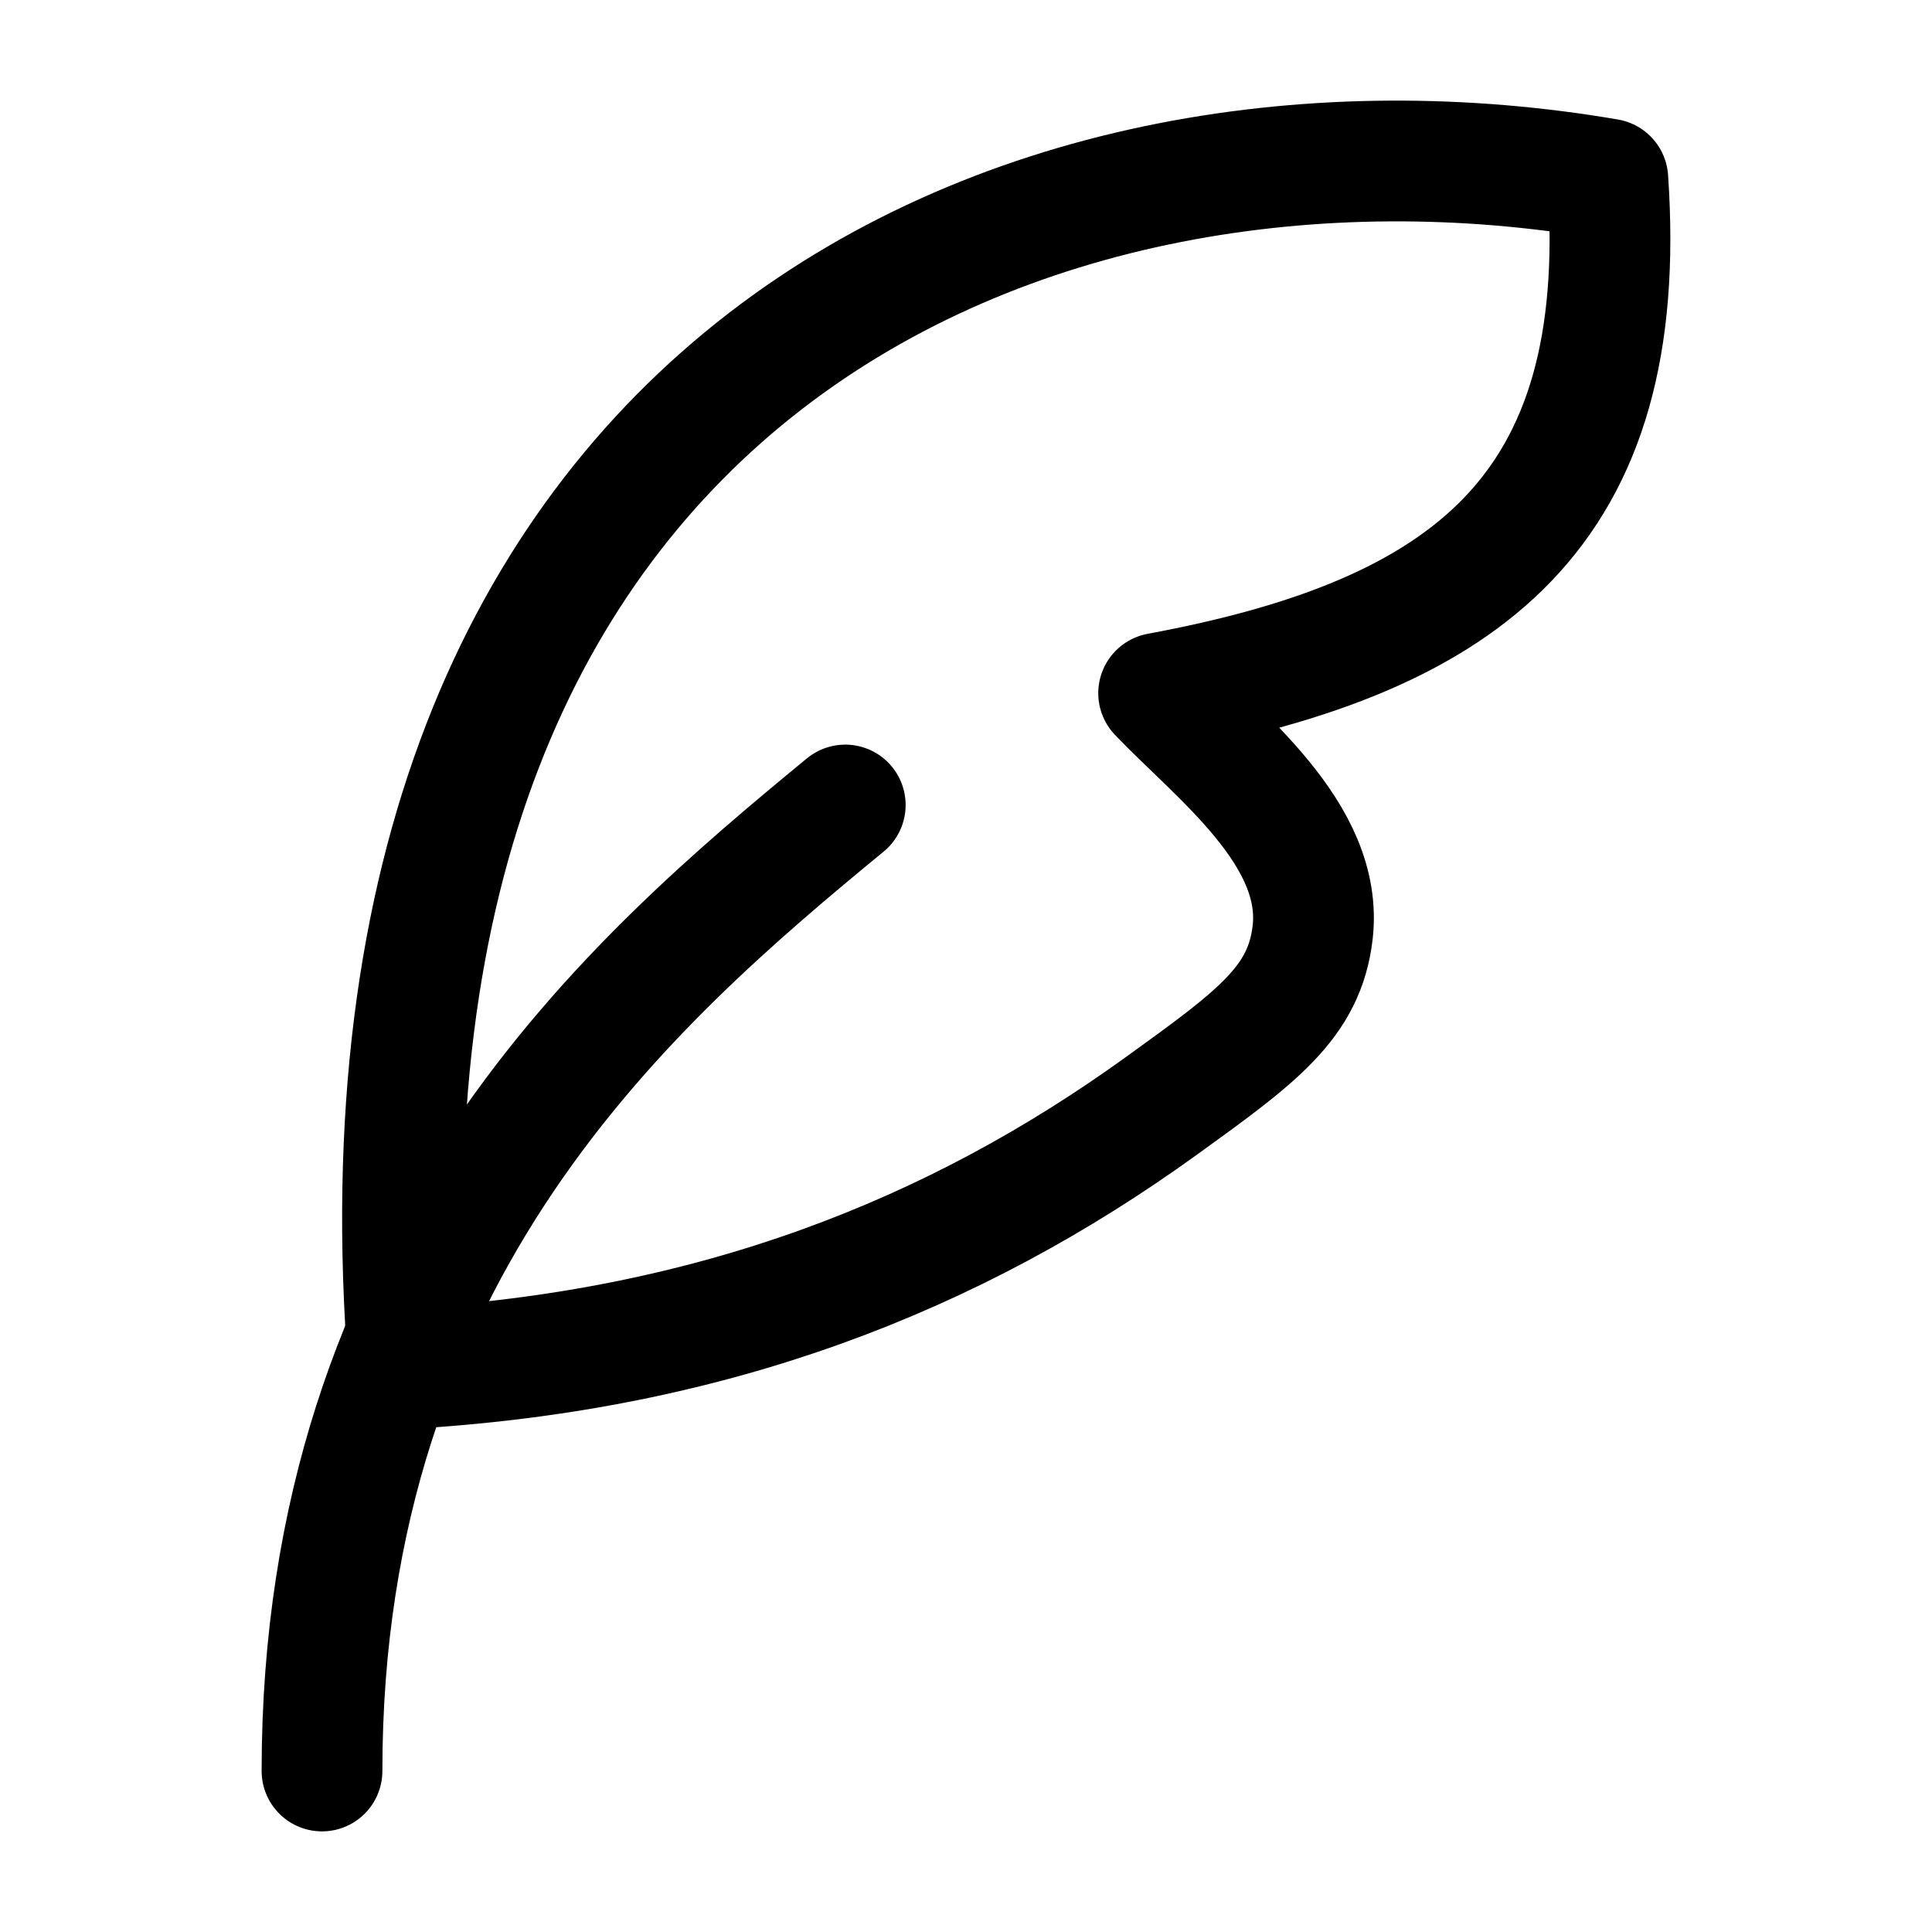
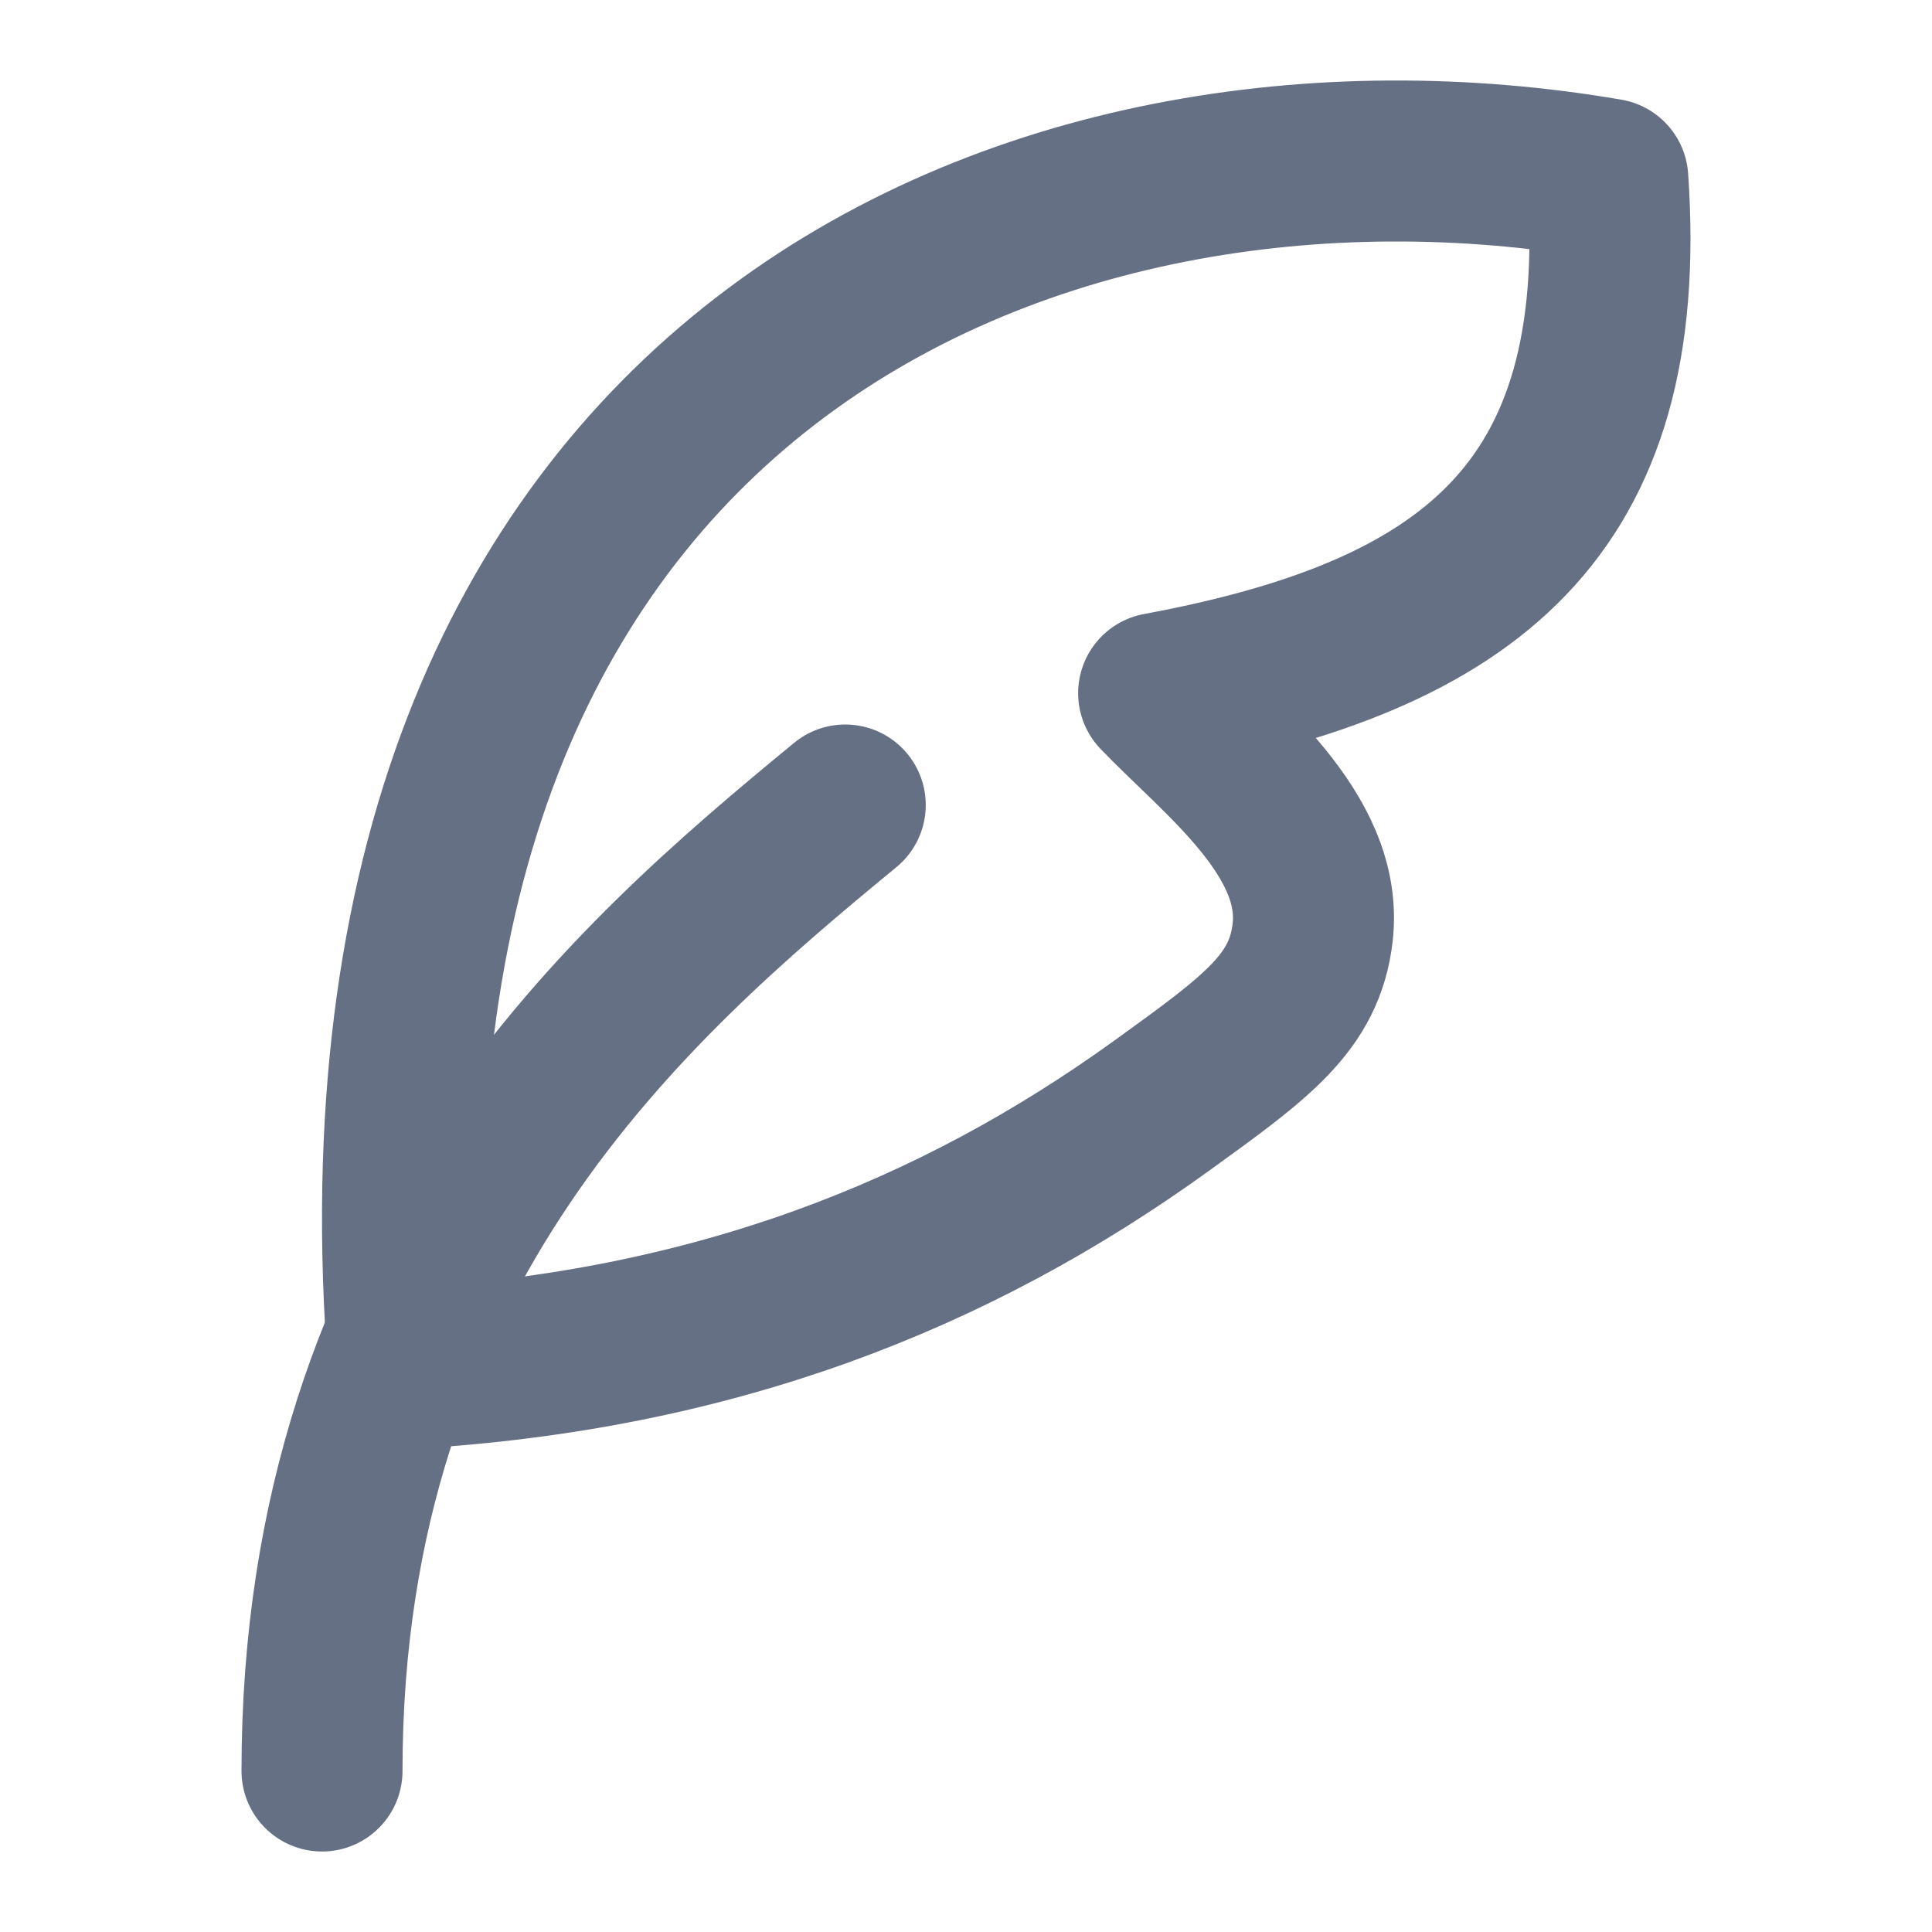
- <svg xmlns="http://www.w3.org/2000/svg" viewBox="0 0 24 24" width="16" height="16" color="#000000" fill="none">
-   <path d="M5.076 17C4.089 4.545 12.912 1.012 19.973 2.224C20.259 6.352 18.239 7.897 14.393 8.611C15.135 9.387 16.448 10.364 16.306 11.585C16.205 12.453 15.615 12.88 14.435 13.732C11.85 15.6 8.854 16.779 5.076 17Z" stroke="currentColor" stroke-width="1.5" stroke-linecap="round" stroke-linejoin="round" />
-   <path d="M4 22C4 15.5 7.848 12.182 10.5 10" stroke="currentColor" stroke-width="1.5" stroke-linecap="round" stroke-linejoin="round" />
+ <svg xmlns="http://www.w3.org/2000/svg" viewBox="0 0 24 24" width="16" height="16" color="#667085" fill="none">
+   <path d="M5.076 17C4.089 4.545 12.912 1.012 19.973 2.224C20.259 6.352 18.239 7.897 14.393 8.611C15.135 9.387 16.448 10.364 16.306 11.585C16.205 12.453 15.615 12.88 14.435 13.732C11.85 15.6 8.854 16.779 5.076 17Z" stroke="currentColor" stroke-width="2" stroke-linecap="round" stroke-linejoin="round" />
+   <path d="M4 22C4 15.5 7.848 12.182 10.5 10" stroke="#667085" stroke-width="2" stroke-linecap="round" stroke-linejoin="round" />
</svg>
